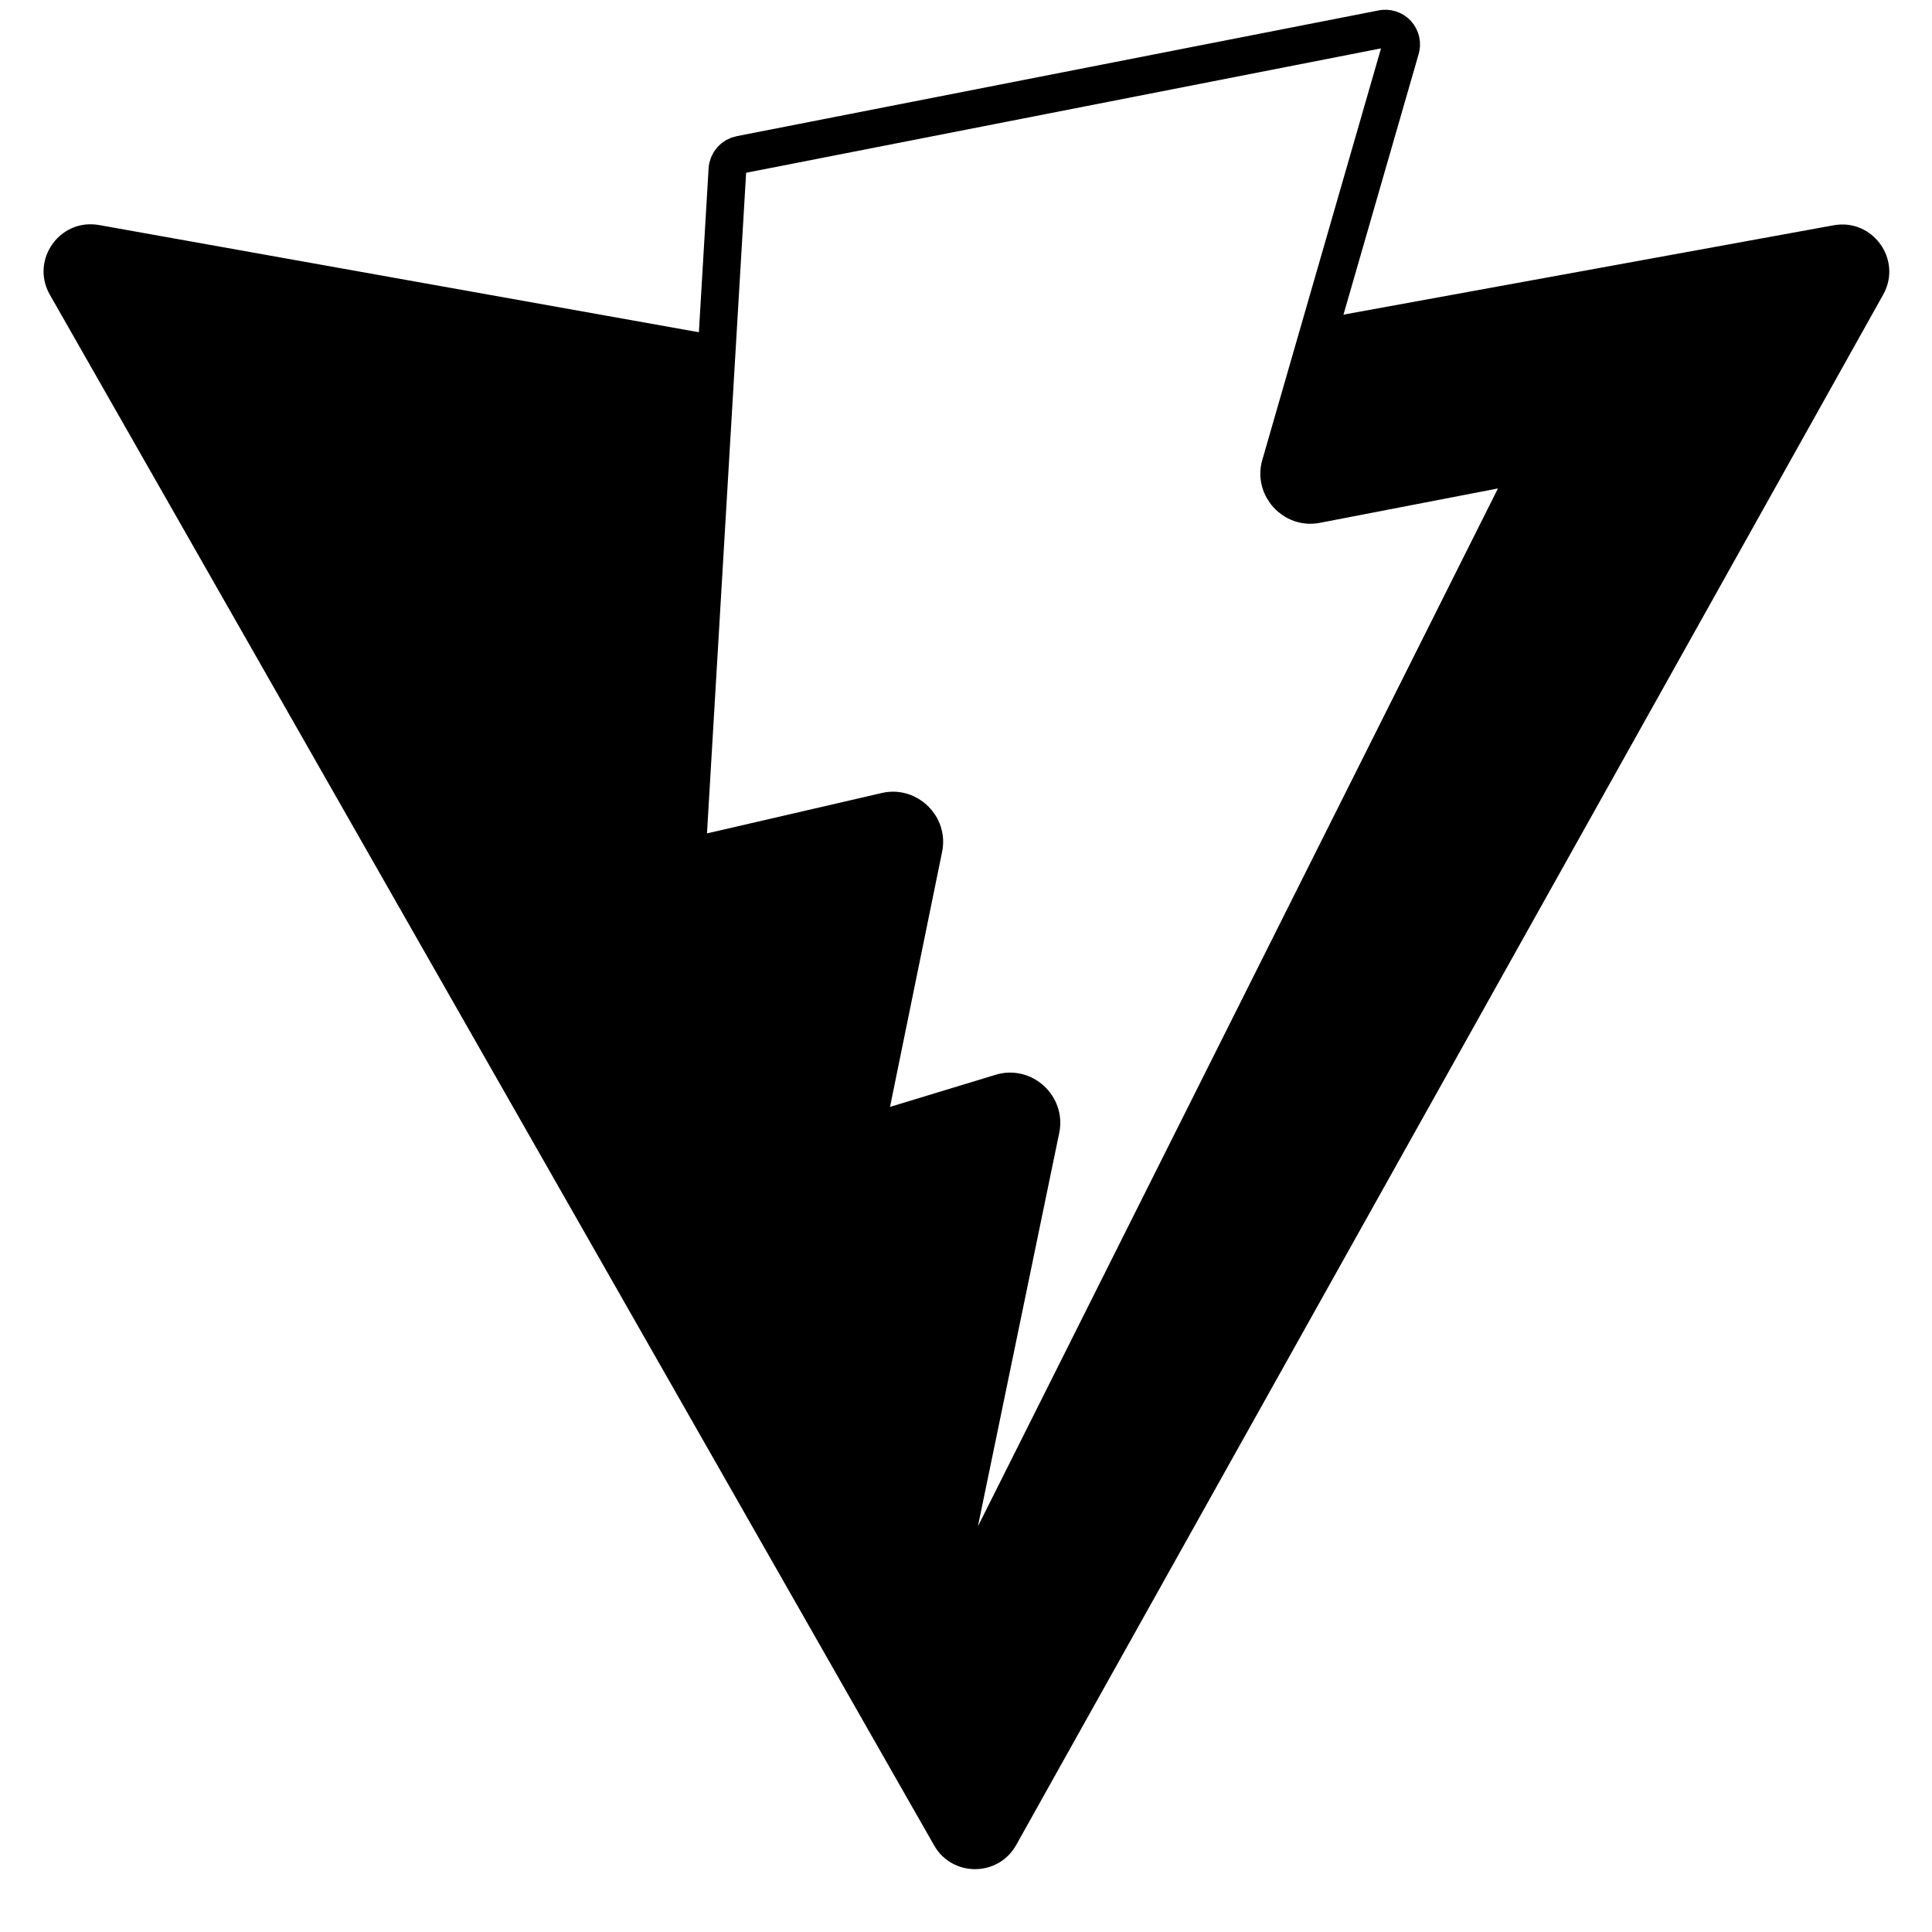
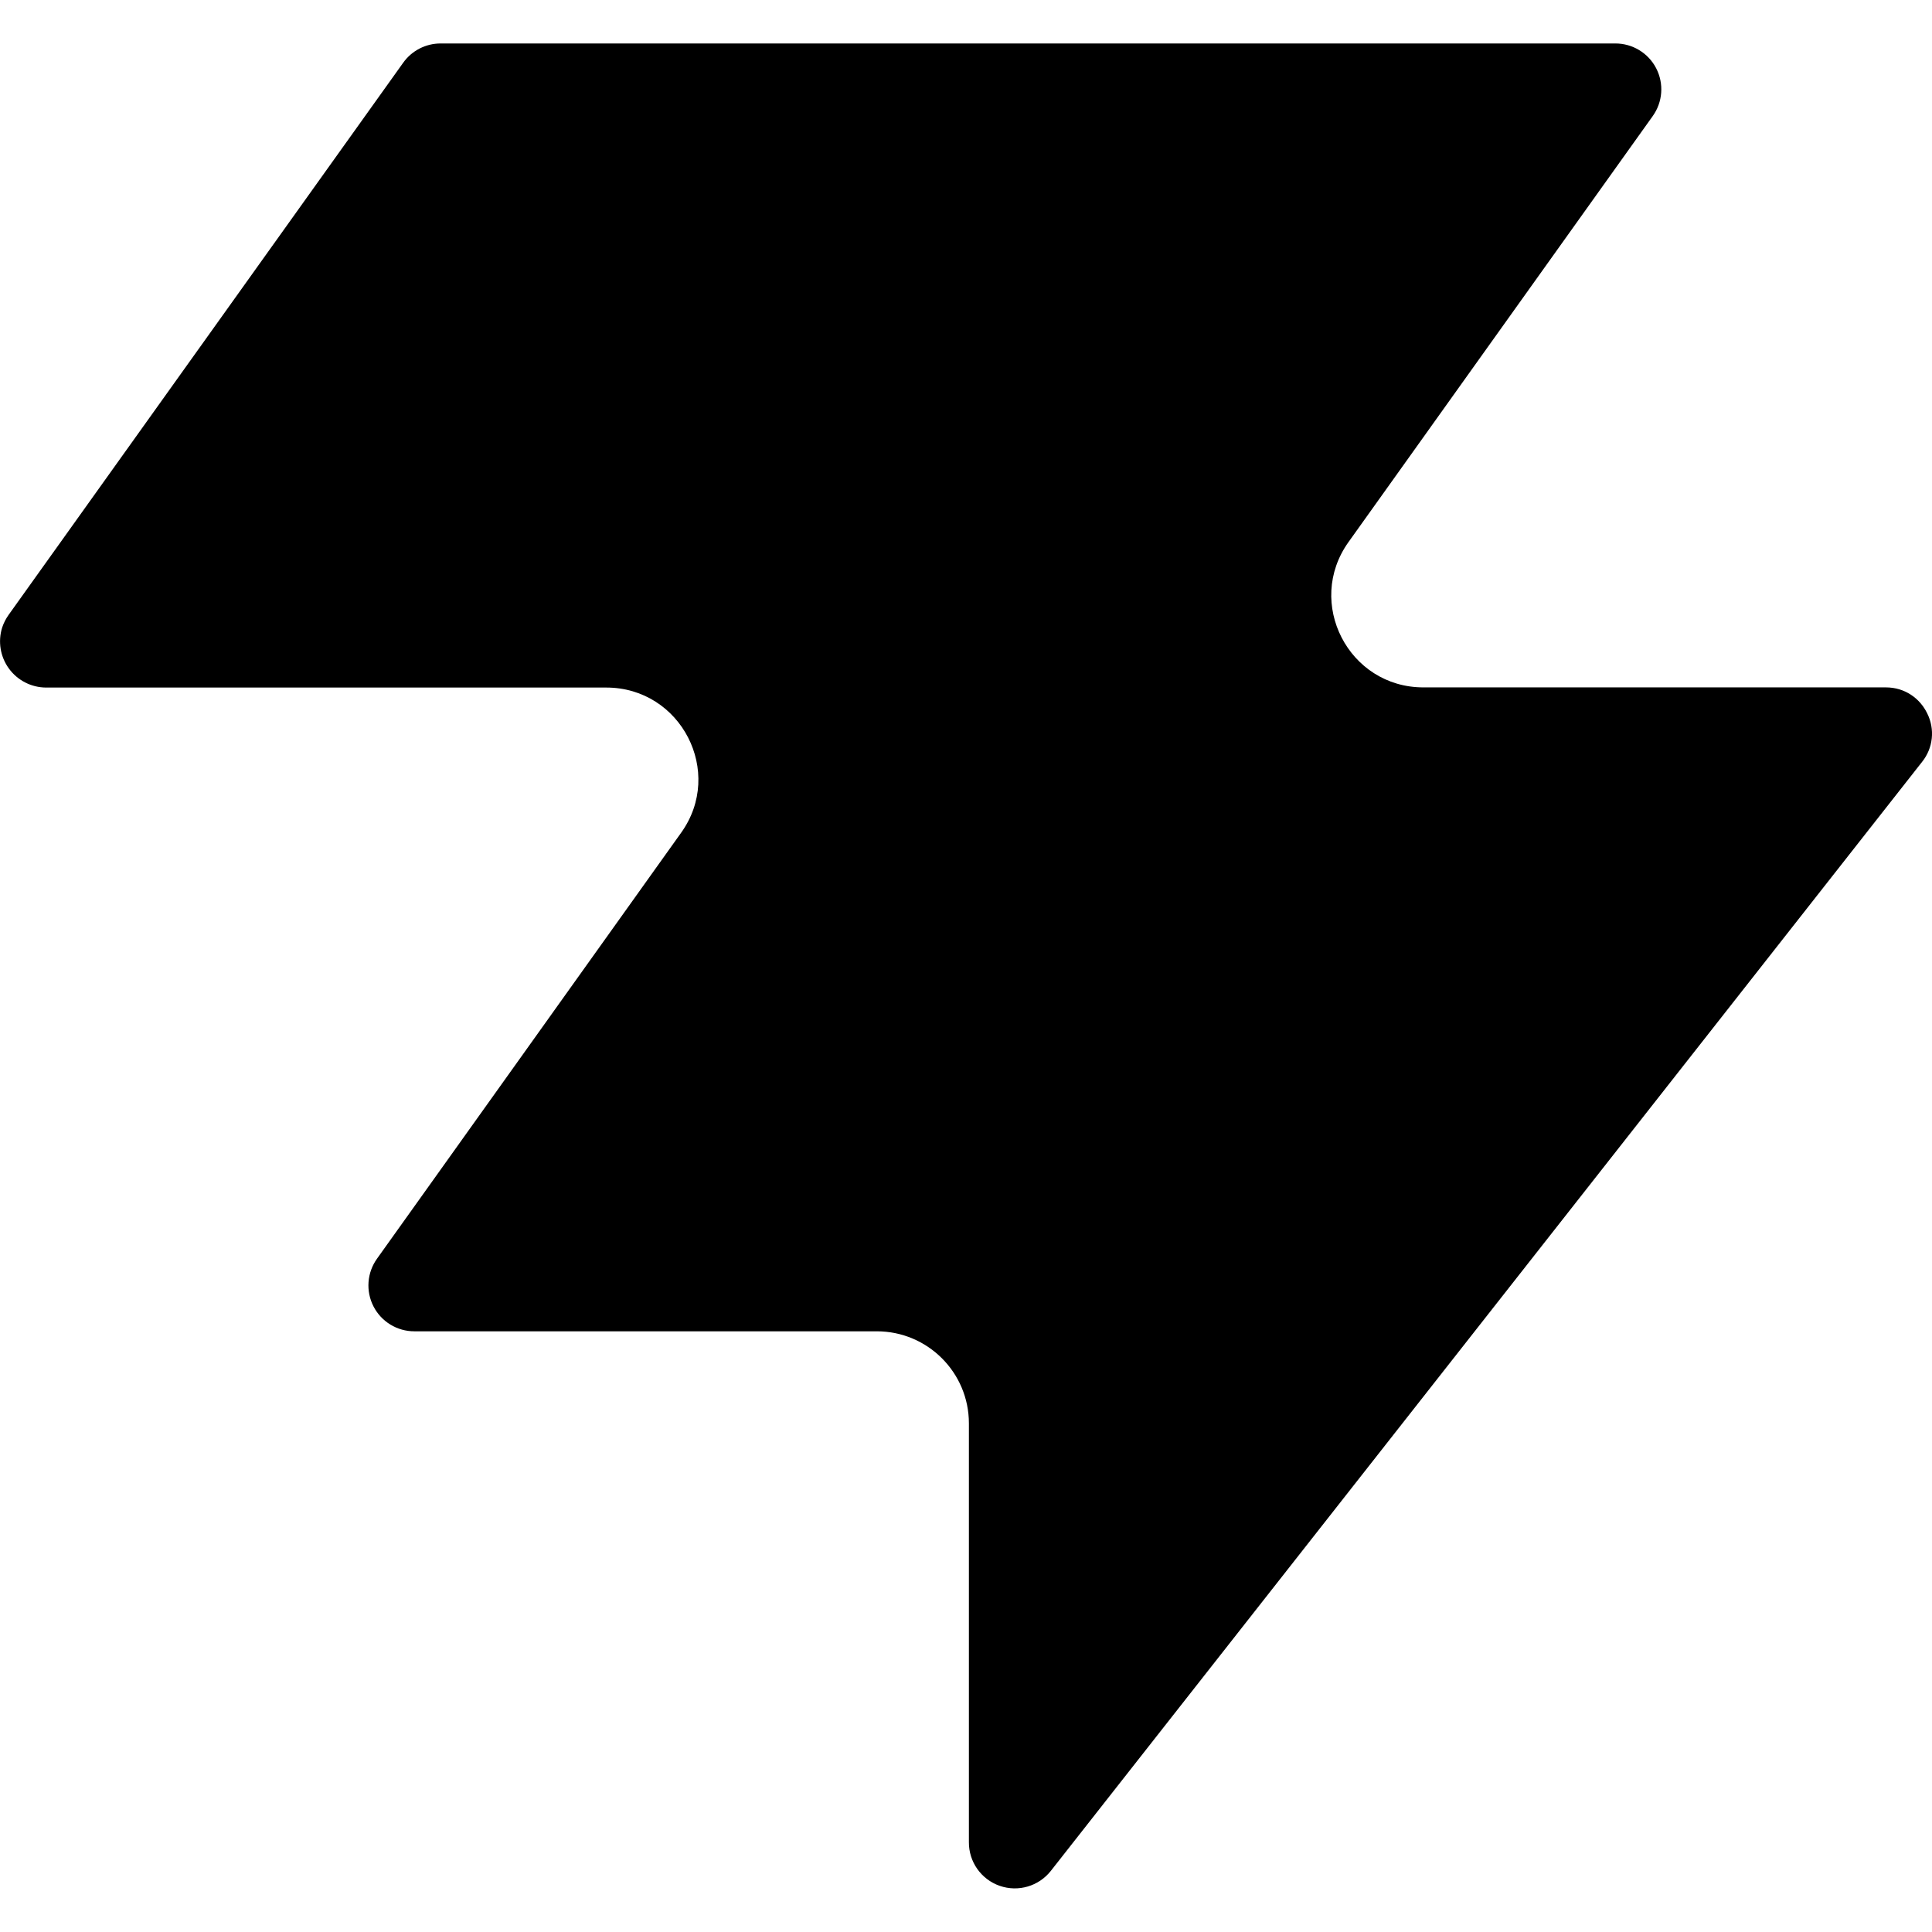
- <svg xmlns="http://www.w3.org/2000/svg" viewBox="0 0 128 128">
-   <path fill="none" stroke="black" stroke-width="2.5" d="M91.557 1.92 49.05 10.248a1.057 1.057 0 0 0-.856.977l-2.617 44.168a1.05 1.05 0 0 0 1.299 1.097l11.836-2.736c1.444-.332 2.78.972 2.482 2.424l-3.517 17.218a1.047 1.047 0 0 0 1.35 1.227l7.308-2.223c1.475-.447 2.929.881 2.62 2.391l-5.59 27.047c-.128.62.192 1.014.638 1.197.446.183.95.127 1.293-.404l.61-.945 34.626-69.106c.41-.818-.254-1.692-1.146-1.52L87.2 33.413c-1.49.29-2.792-1.136-2.369-2.594l7.951-27.562A1.046 1.046 0 0 0 91.56 1.92h-.002z" />
-   <path fill="black" d="M6.086 14.86a3.123 3.123 0 0 0-.463.02c-2.106.254-3.467 2.637-2.318 4.651l58.582 102.73c1.203 2.11 4.25 2.098 5.437-.023L124.766 19.52c1.289-2.305-.688-5.067-3.286-4.594l-32.744 5.969-2.943 10.2v.003a1.043 1.043 0 0 0 1.217 1.334h.002l12.183-2.354v.002c1.646-.319 2.986 1.446 2.233 2.947l-34.653 69.155-.638.992a2.055 2.055 0 0 1-2.512.787 2.057 2.057 0 0 1-1.238-2.324l5.59-27.047a1.05 1.05 0 0 0-1.35-1.233l-7.309 2.223c-1.472.448-2.927-.875-2.62-2.383l3.517-17.218a1.049 1.049 0 0 0-1.278-1.25l-11.835 2.736c-1.328.304-2.6-.771-2.522-2.131l1.973-33.277L6.566 14.91a3.279 3.279 0 0 0-.48-.05z" />
+ <svg xmlns="http://www.w3.org/2000/svg" role="img" viewBox="0 0 24 24">
+   <path d="M13.056 23.238a.57.57 0 0 1-1.02-.355v-5.202c0-.63-.512-1.143-1.144-1.143H5.148a.57.57 0 0 1-.464-.903l3.777-5.29c.54-.753 0-1.804-.93-1.804H.57a.574.574 0 0 1-.543-.746.6.6 0 0 1 .08-.157L5.008.78a.57.57 0 0 1 .467-.24h14.589a.57.57 0 0 1 .466.903l-3.778 5.29c-.54.755 0 1.806.93 1.806h5.745c.238 0 .424.138.513.322a.56.56 0 0 1-.063.603z" />
</svg>
